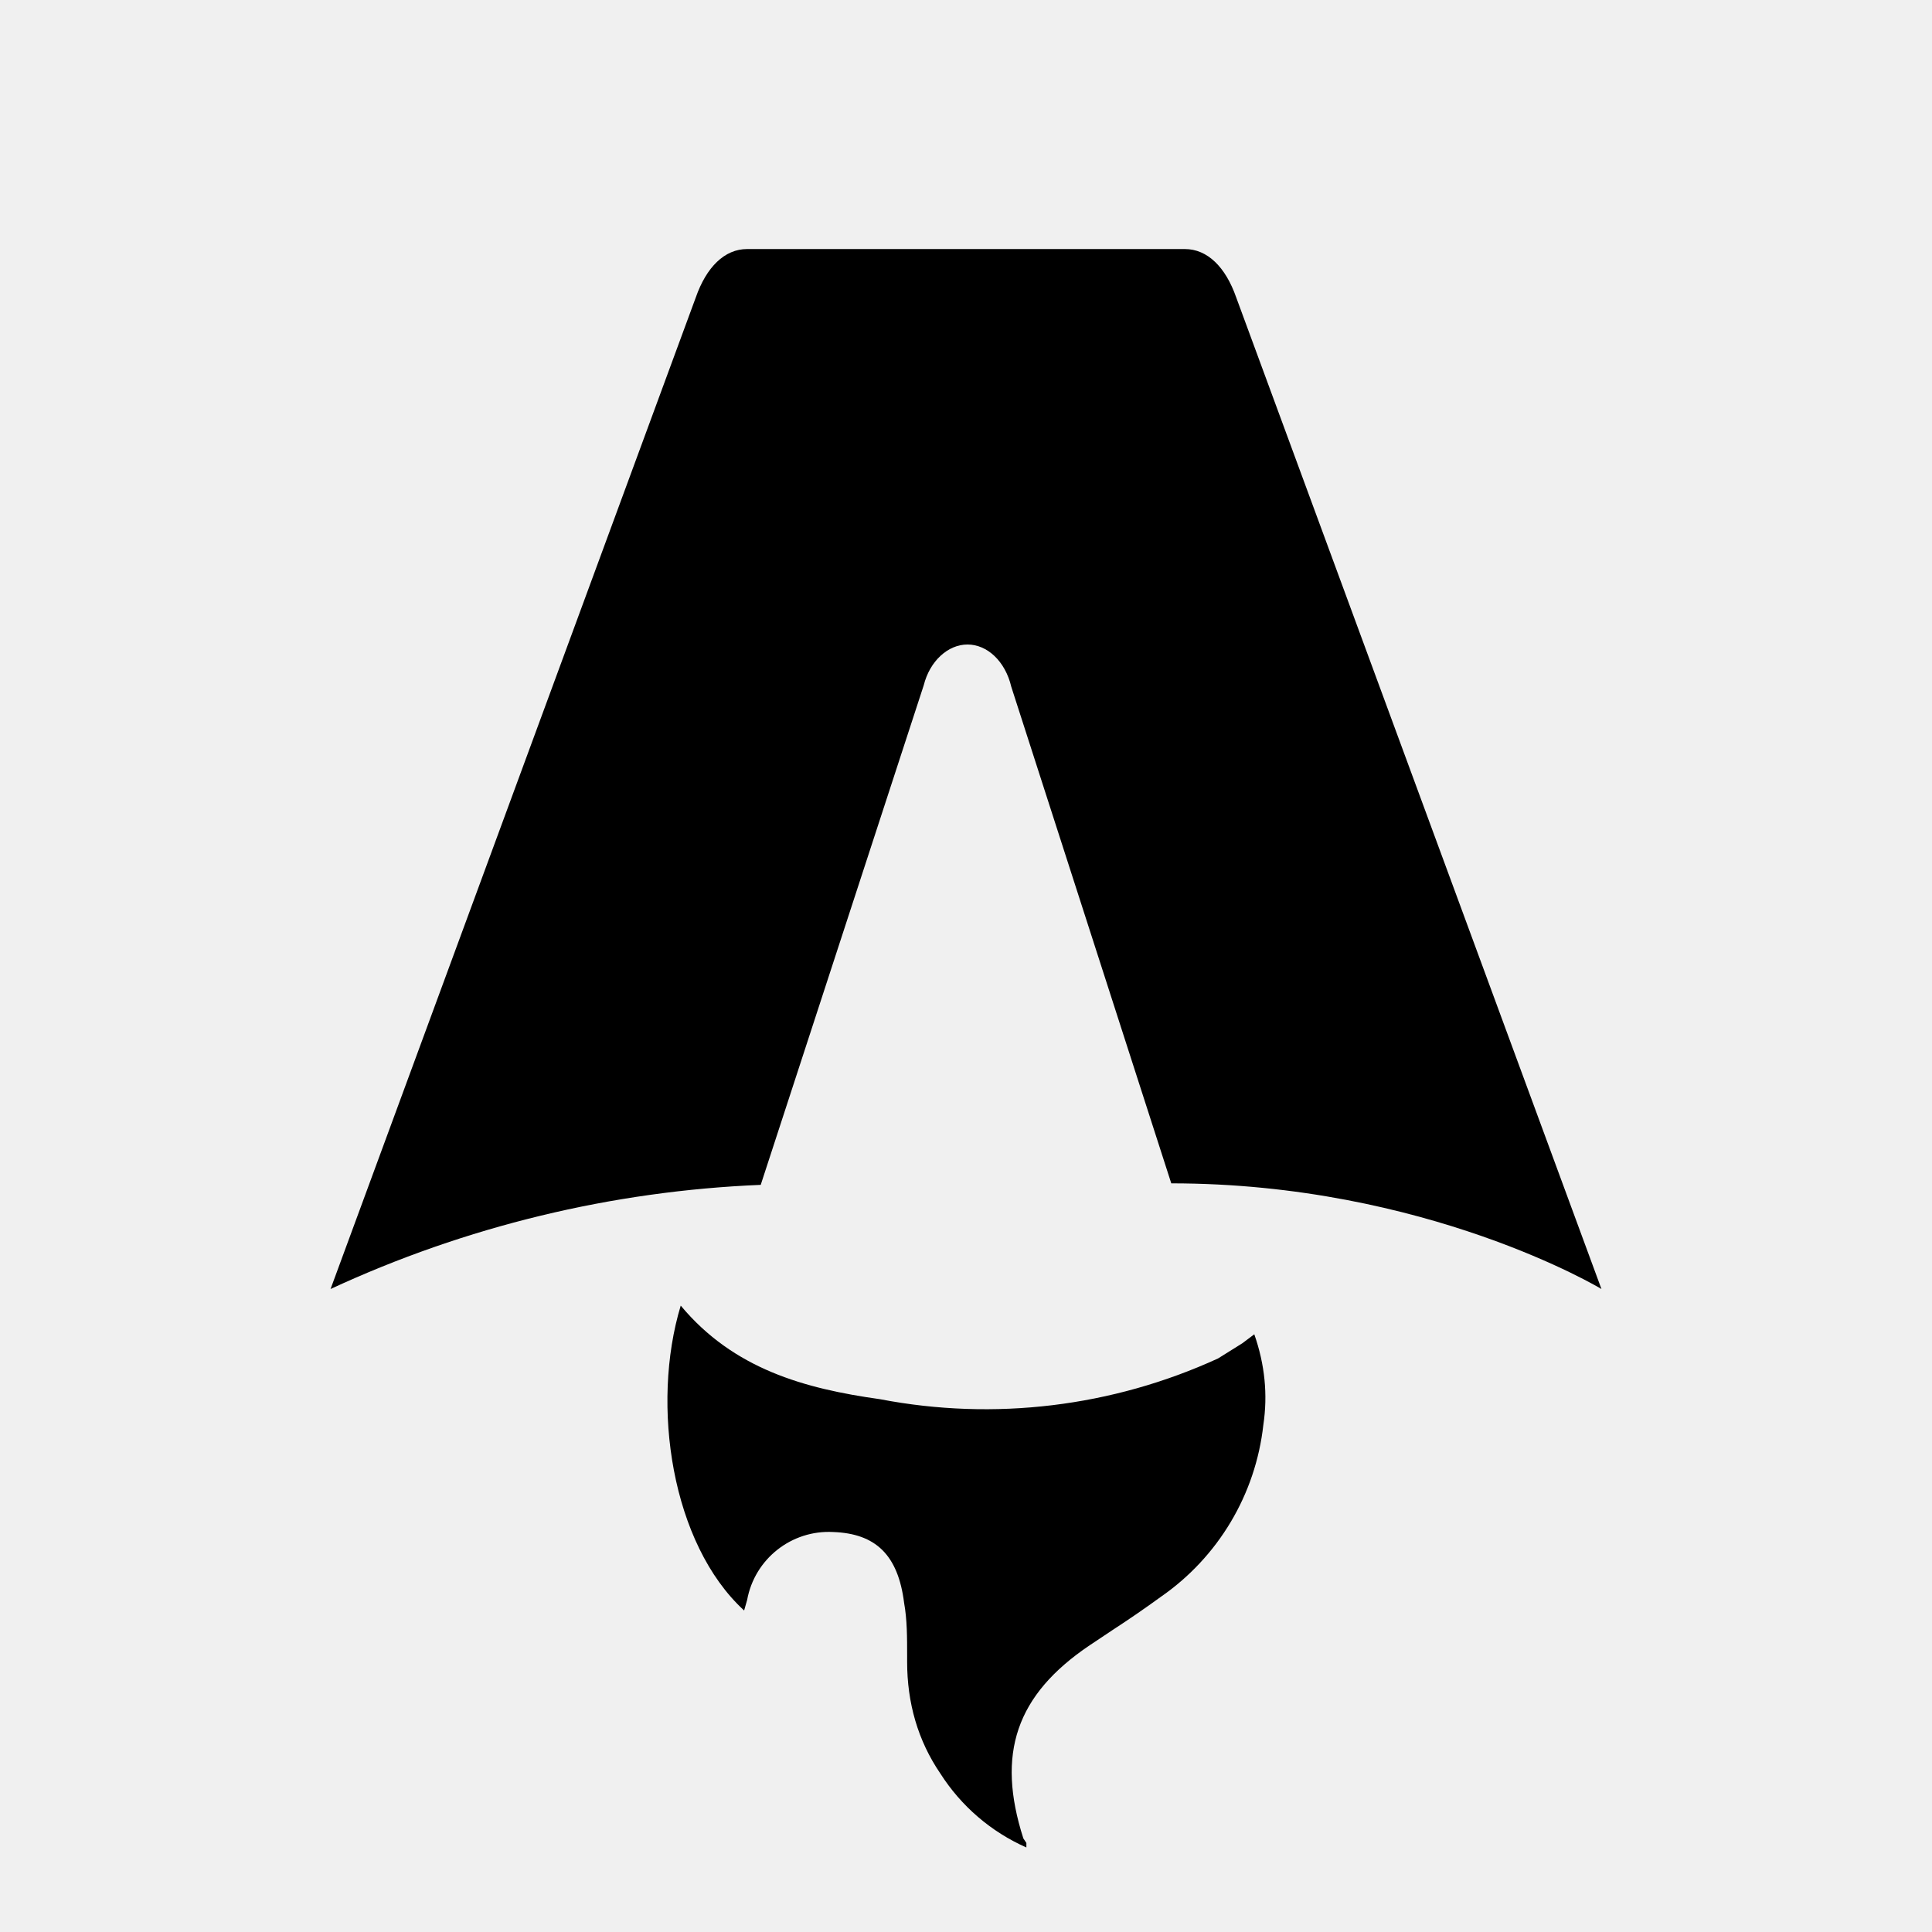
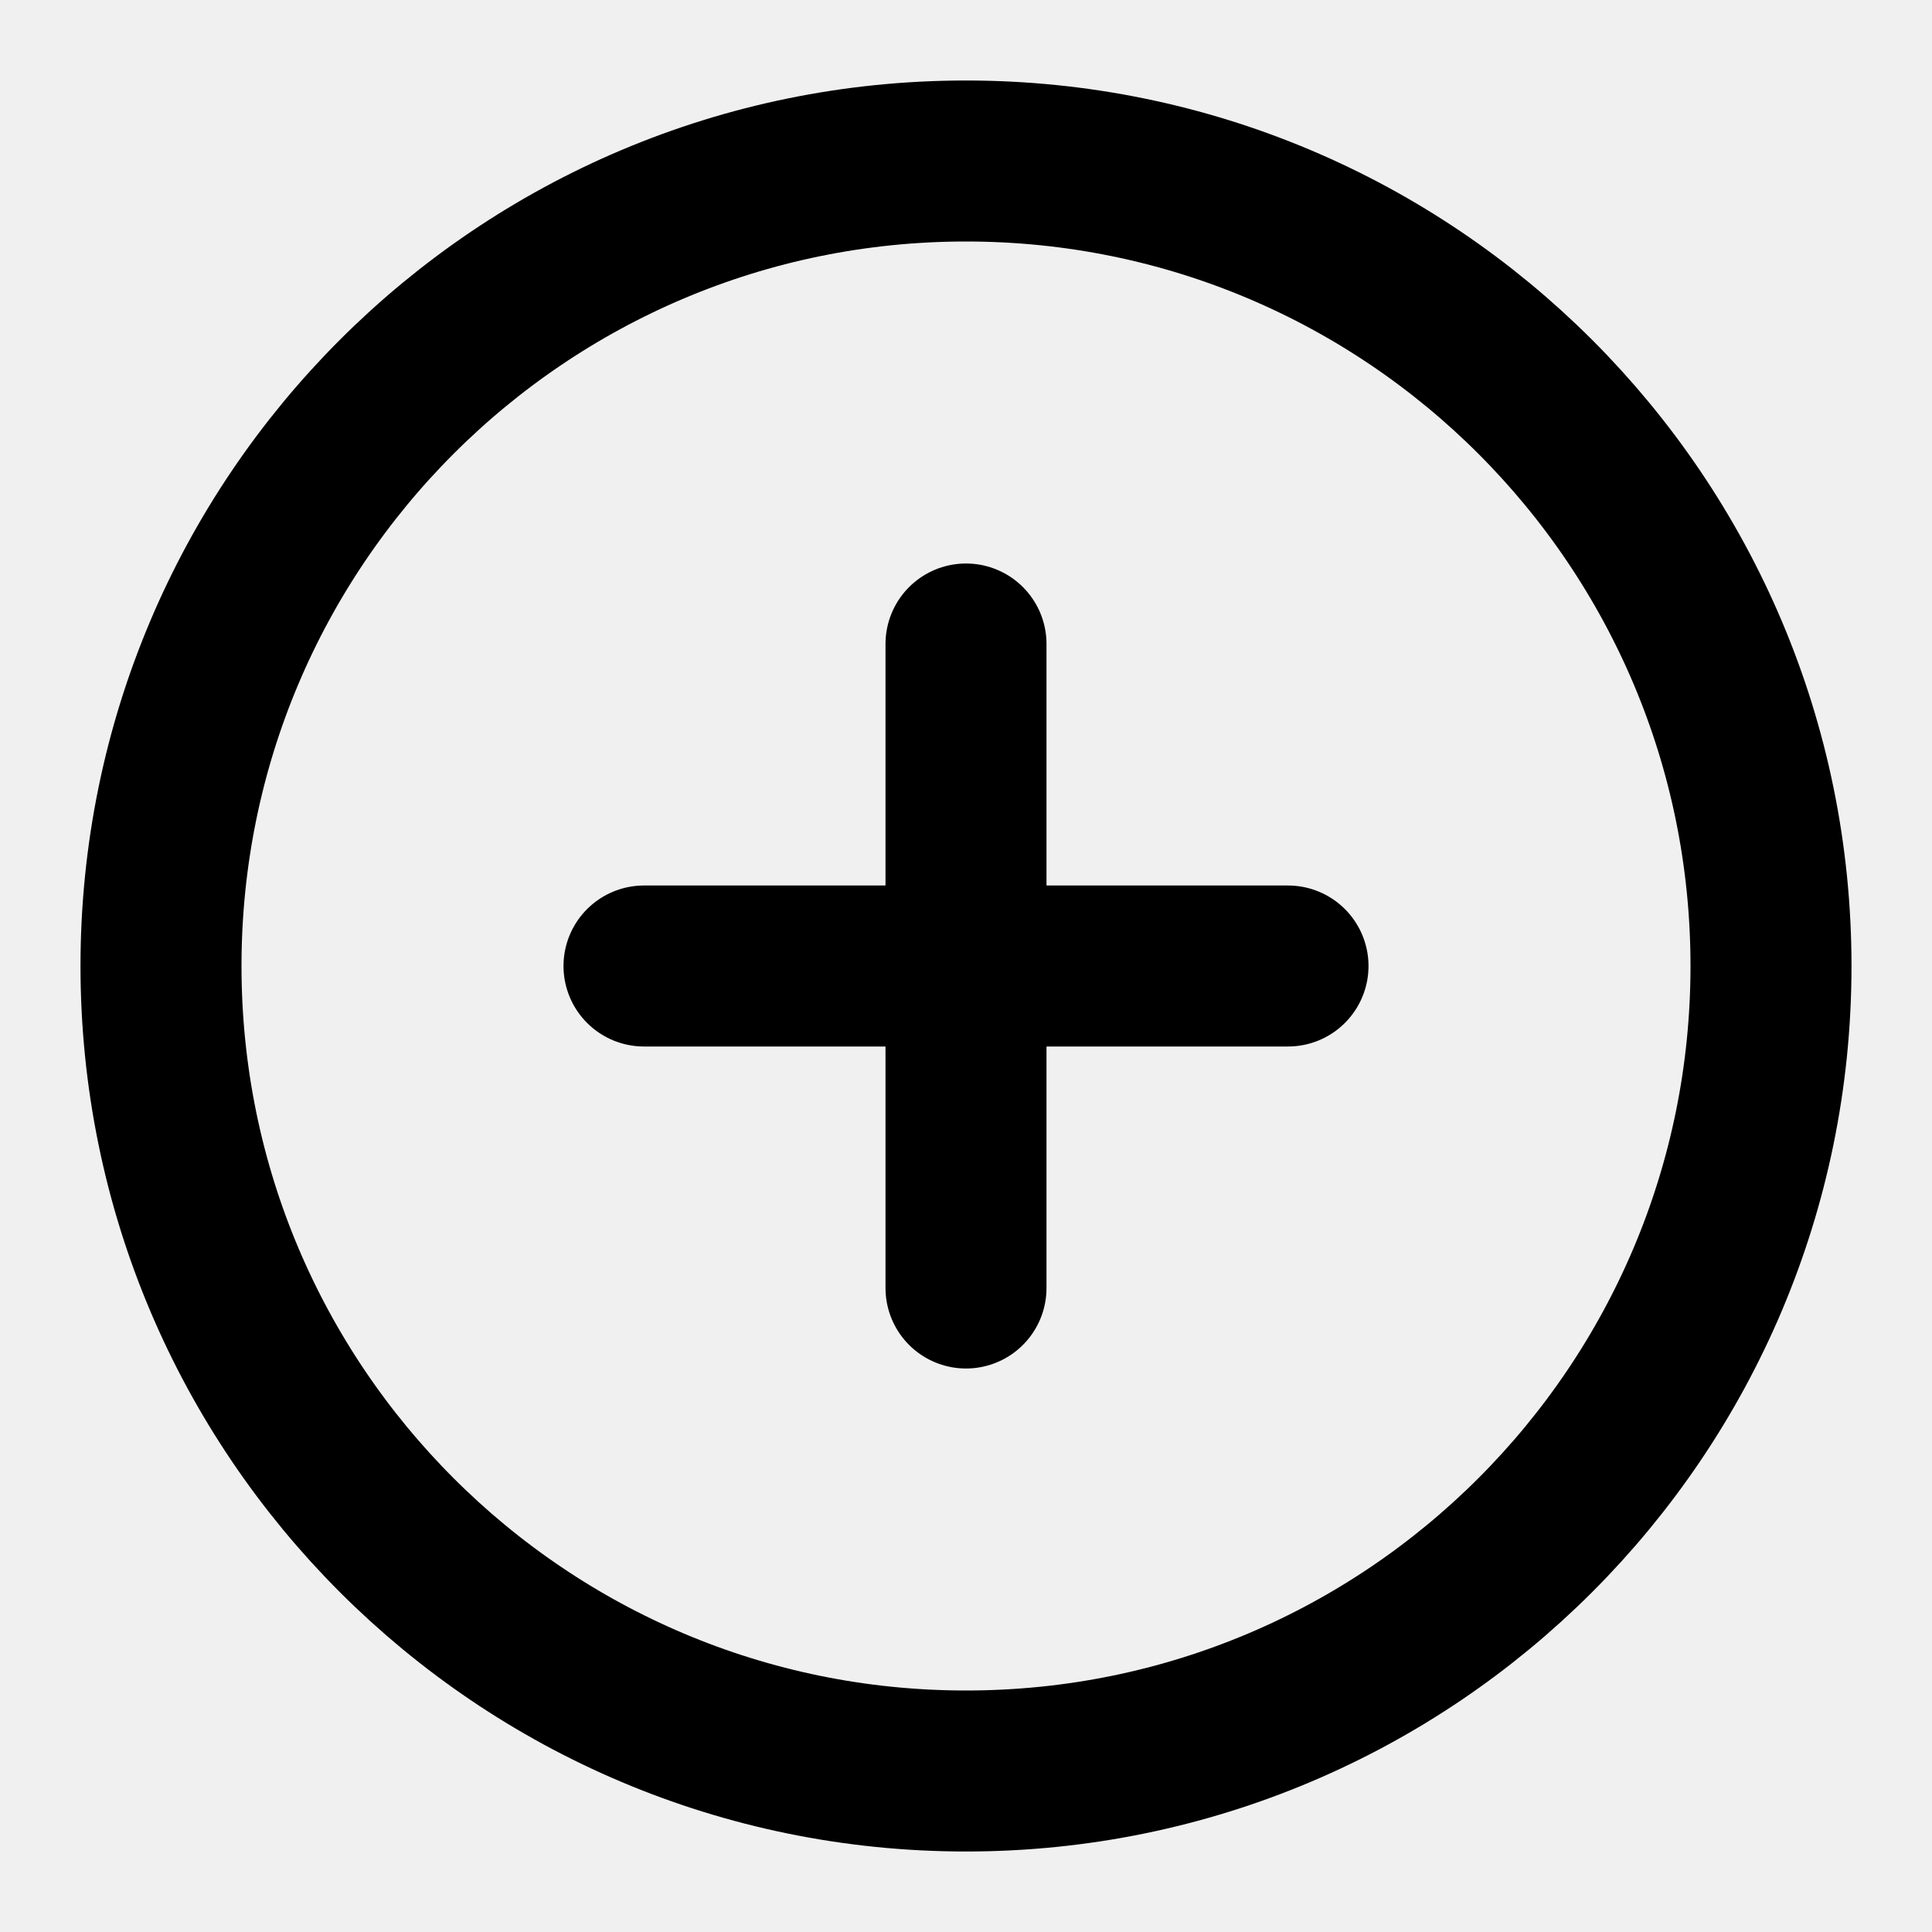
- <svg xmlns="http://www.w3.org/2000/svg" fill="none" viewBox="0 0 128 128">
-   <path d="M50.4 78.5a75.1 75.1 0 0 0-28.5 6.9l24.2-65.7c.7-2 1.9-3.2 3.4-3.2h29c1.5 0 2.7 1.2 3.4 3.2l24.2 65.7s-11.6-7-28.5-7L67 45.5c-.4-1.7-1.6-2.8-2.9-2.8-1.3 0-2.5 1.1-2.9 2.7L50.4 78.5Zm-1.1 28.2Zm-4.2-20.2c-2 6.6-.6 15.8 4.2 20.2a17.5 17.5 0 0 1 .2-.7 5.5 5.5 0 0 1 5.7-4.5c2.8.1 4.3 1.5 4.7 4.7.2 1.1.2 2.3.2 3.5v.4c0 2.7.7 5.2 2.2 7.4a13 13 0 0 0 5.7 4.9v-.3l-.2-.3c-1.8-5.6-.5-9.5 4.4-12.8l1.5-1a73 73 0 0 0 3.2-2.2 16 16 0 0 0 6.8-11.4c.3-2 .1-4-.6-6l-.8.6-1.6 1a37 37 0 0 1-22.4 2.7c-5-.7-9.7-2-13.2-6.2Z" />
-   <style>
-         path { fill: #000; }
-         @media (prefers-color-scheme: dark) {
-             path { fill: #FFF; }
-         }
-     </style>
+ <svg xmlns="http://www.w3.org/2000/svg" viewBox="0 0 24 24" fill="none" stroke="currentColor" stroke-width="2" stroke-linecap="round" stroke-linejoin="round">
+   <circle cx="12" cy="12" r="10" />
+   <path d="M8 12h8" />
+   <path d="M12 16V8" />
</svg>
